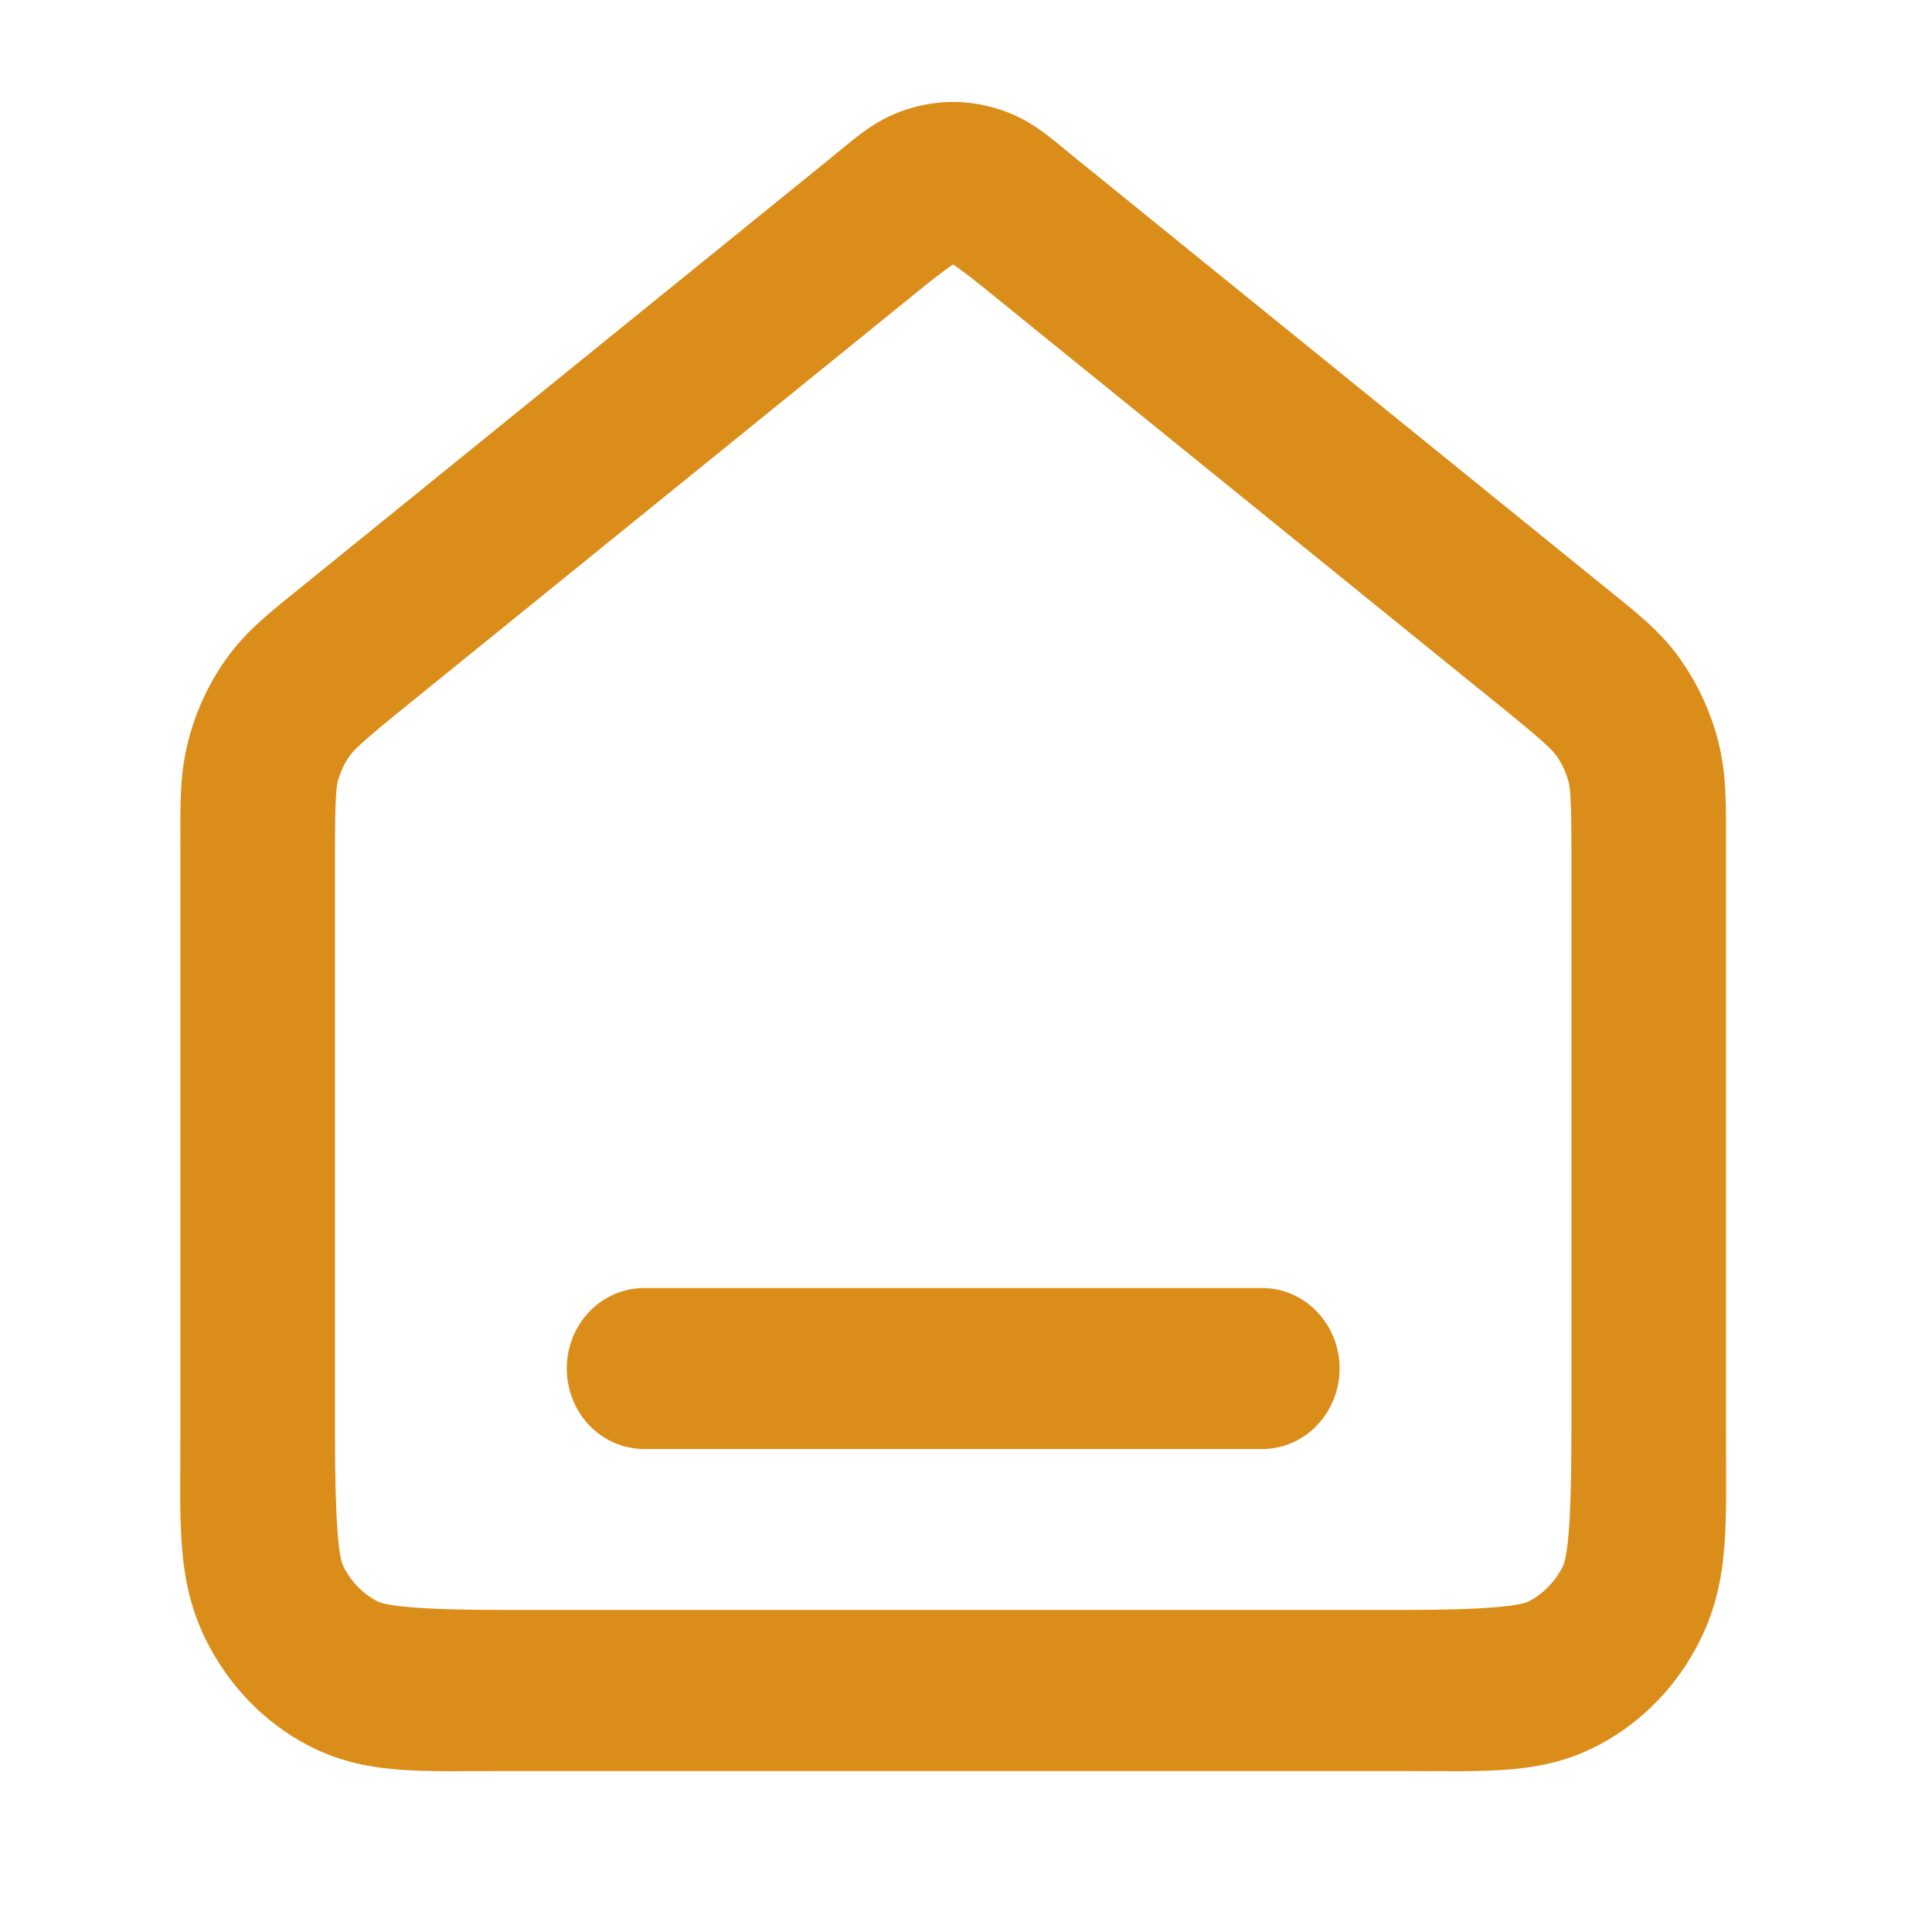
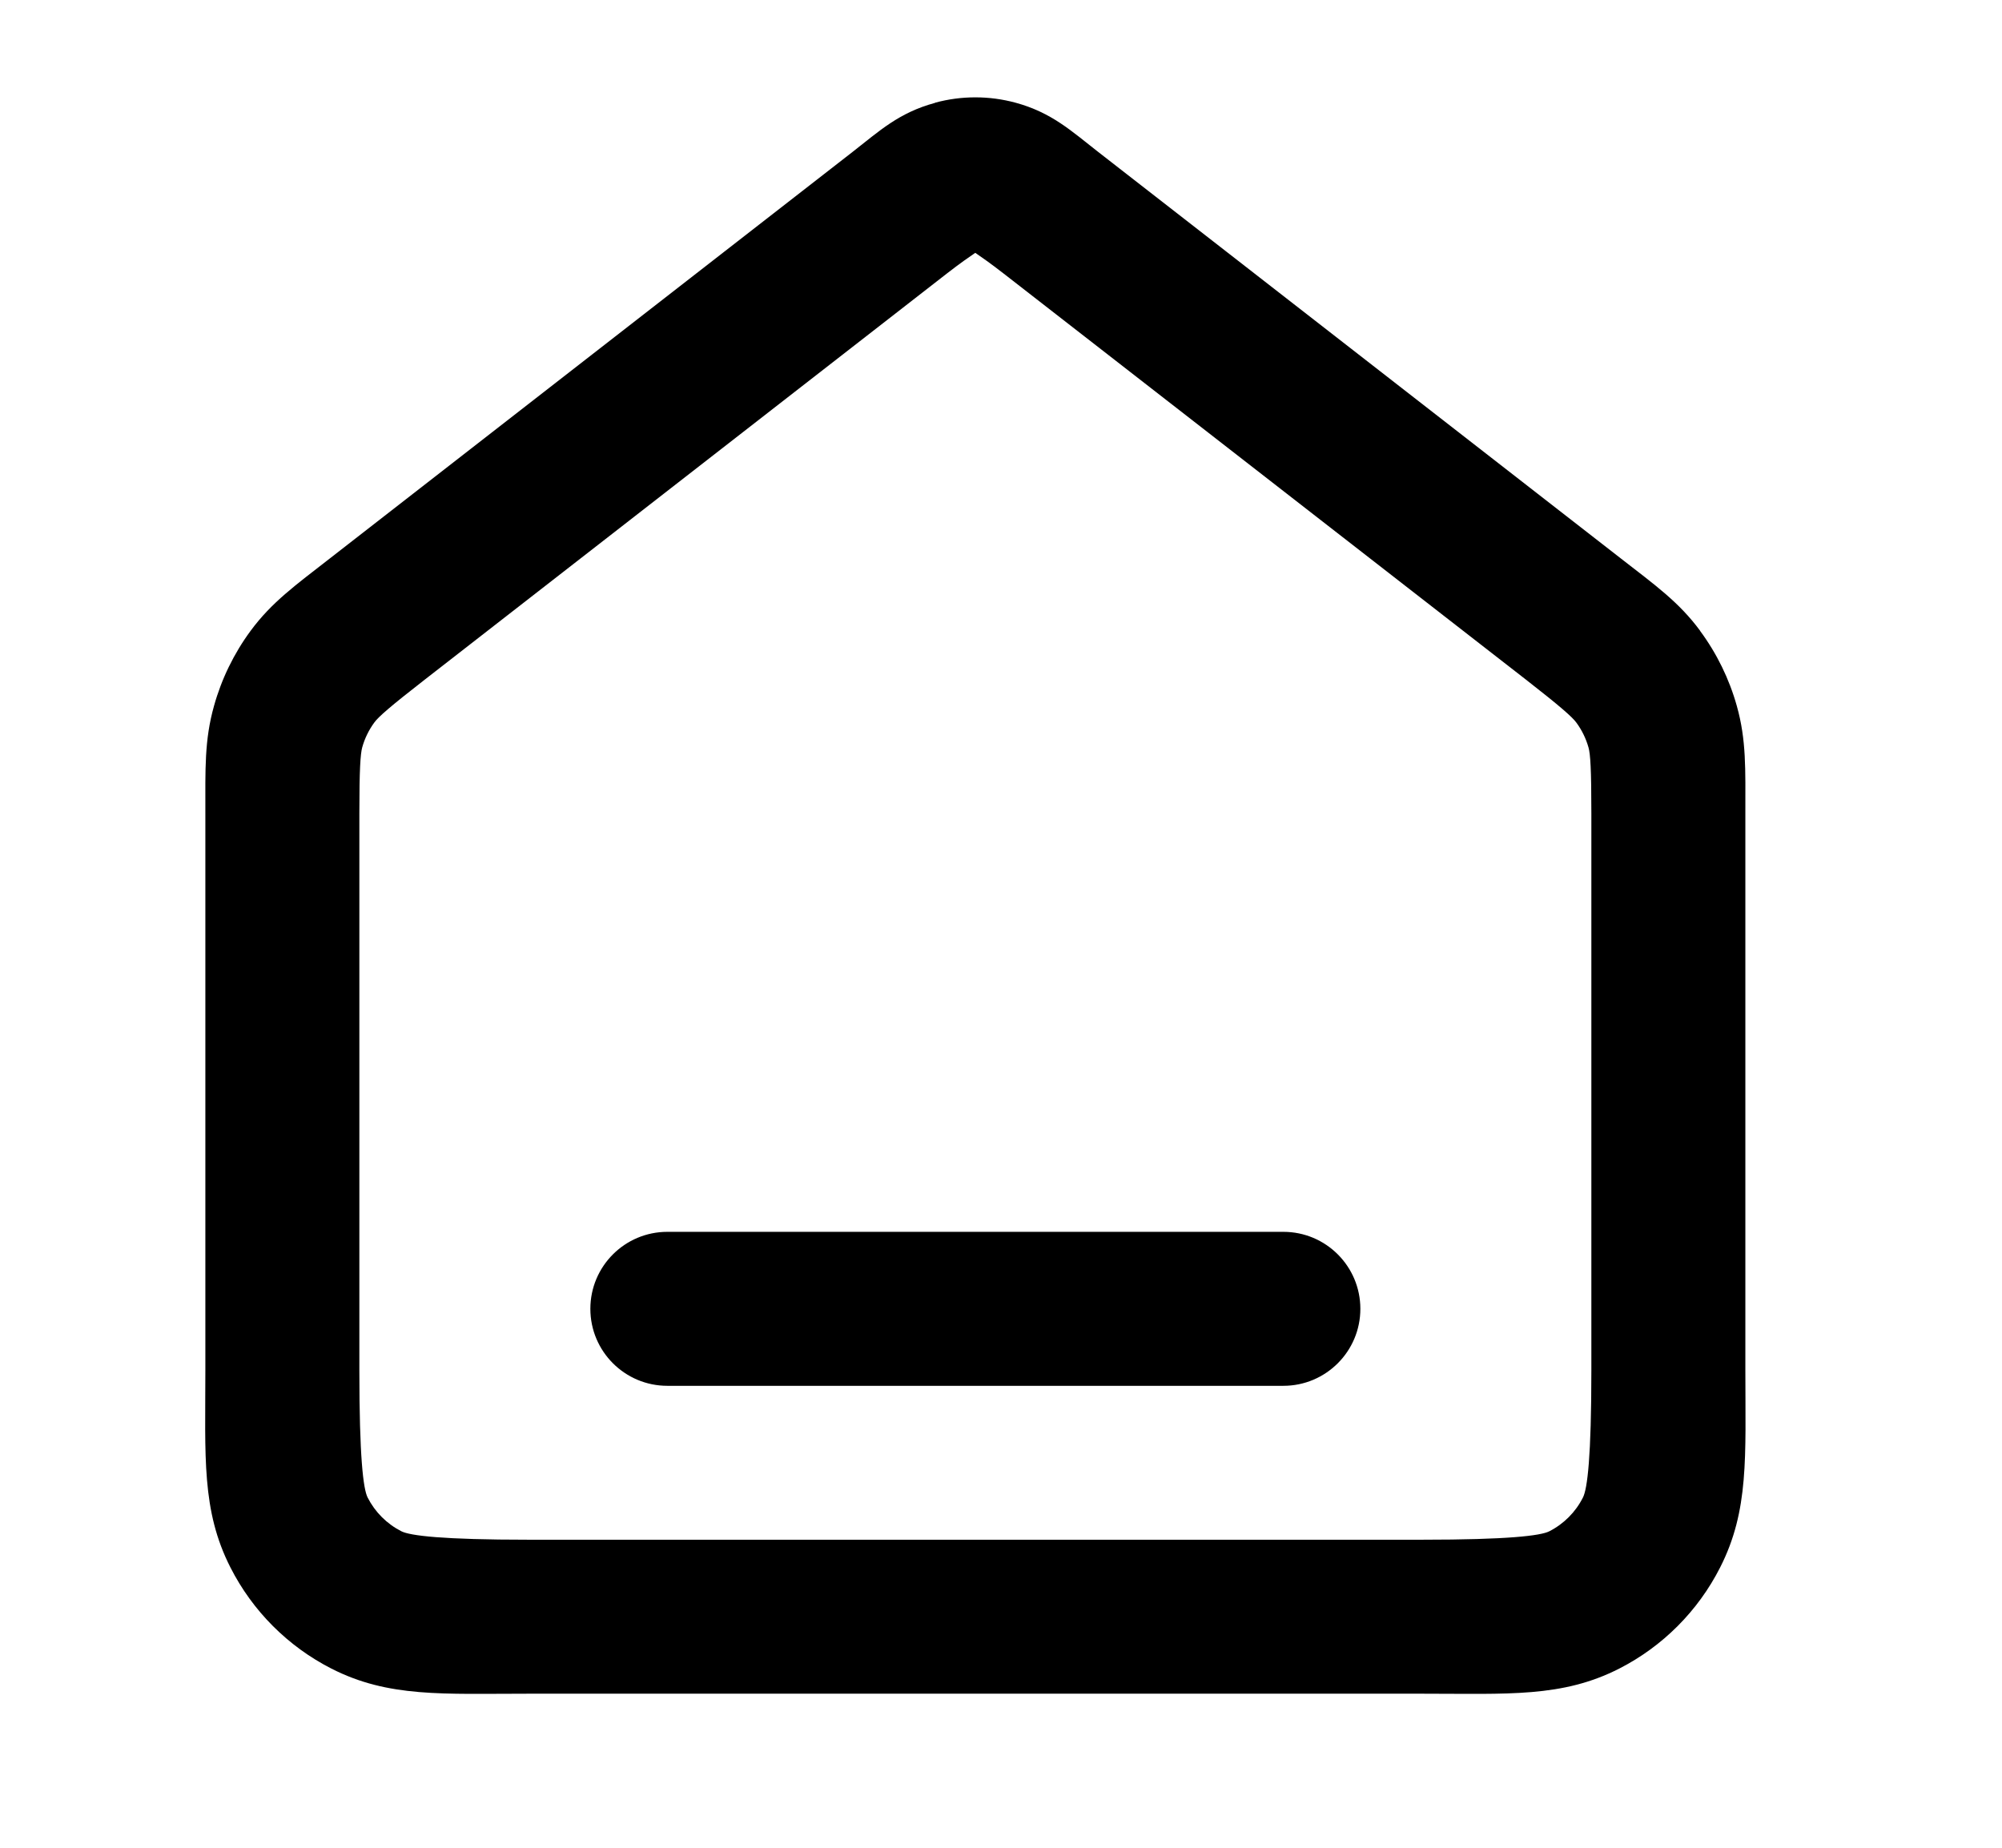
- <svg xmlns="http://www.w3.org/2000/svg" width="16" height="16" viewBox="0 0 16 16" fill="none">
-   <g id="rx_ic_house">
-     <path id="Vector" d="M7.559 0.891C7.258 0.975 7.096 1.134 6.871 1.316L2.531 4.833C2.241 5.068 2.046 5.214 1.87 5.462C1.731 5.658 1.628 5.879 1.565 6.113C1.485 6.41 1.494 6.66 1.494 7.043V11.867C1.494 12.614 1.46 13.079 1.702 13.574C1.887 13.95 2.18 14.258 2.541 14.449C3.016 14.701 3.464 14.667 4.181 14.667H11.605C12.322 14.667 12.77 14.701 13.245 14.449C13.606 14.258 13.9 13.95 14.084 13.574C14.326 13.079 14.294 12.614 14.294 11.867V7.043C14.294 6.66 14.302 6.41 14.223 6.113C14.159 5.879 14.056 5.659 13.918 5.464V5.462C13.741 5.214 13.545 5.068 13.255 4.833L8.915 1.316C8.69 1.134 8.528 0.975 8.227 0.891C8.008 0.829 7.778 0.829 7.559 0.891ZM7.894 2.178C7.842 2.164 7.904 2.186 8.129 2.368L12.47 5.885C12.76 6.12 12.854 6.209 12.887 6.255C12.934 6.32 12.969 6.395 12.99 6.473C13.005 6.528 13.014 6.66 13.014 7.043V11.867C13.014 12.614 12.981 12.893 12.944 12.969C12.882 13.094 12.784 13.197 12.664 13.26C12.591 13.299 12.322 13.333 11.605 13.333H4.181C3.464 13.333 3.195 13.299 3.122 13.26C3.002 13.197 2.904 13.094 2.842 12.969C2.805 12.893 2.774 12.614 2.774 11.867V7.043C2.774 6.66 2.783 6.528 2.797 6.473C2.818 6.395 2.852 6.32 2.899 6.255C2.932 6.209 3.027 6.12 3.317 5.885L7.657 2.368C7.882 2.186 7.946 2.164 7.894 2.178ZM5.334 10.667C5.164 10.667 5.001 10.737 4.881 10.862C4.761 10.987 4.694 11.156 4.694 11.333C4.694 11.51 4.761 11.68 4.881 11.805C5.001 11.93 5.164 12 5.334 12H10.454C10.623 12 10.786 11.93 10.906 11.805C11.026 11.68 11.094 11.51 11.094 11.333C11.094 11.156 11.026 10.987 10.906 10.862C10.786 10.737 10.623 10.667 10.454 10.667H5.334Z" fill="#DB8D1A" />
-   </g>
+ <svg xmlns="http://www.w3.org/2000/svg" width="26" height="24" fill="currentColor" viewBox="0 0 26 24">
+   <path d="M12.144 1.336c-.47.127-.723.365-1.074.639L4.288 7.25c-.453.353-.758.571-1.033.943a3.005 3.005 0 0 0-.476.977c-.125.445-.112.82-.112 1.395V17.8c0 1.12-.052 1.818.326 2.56a3.001 3.001 0 0 0 1.311 1.313c.742.378 1.442.326 2.563.326h11.6c1.12 0 1.82.052 2.562-.326a3.001 3.001 0 0 0 1.31-1.313c.378-.742.328-1.44.328-2.56v-7.236c0-.575.014-.95-.111-1.395a2.999 2.999 0 0 0-.477-.975v-.002c-.275-.372-.581-.59-1.035-.943l-6.781-5.275c-.351-.274-.605-.512-1.074-.64a1.998 1.998 0 0 0-1.045 0Zm.523 1.932c-.08-.022.016.012.367.285l6.784 5.275c.453.353.6.485.652.555.073.098.127.209.16.326.024.084.037.281.037.856V17.8c0 1.12-.051 1.539-.11 1.652a.995.995 0 0 1-.437.438c-.113.057-.534.109-1.654.109h-11.6c-1.12 0-1.54-.052-1.654-.11a1.001 1.001 0 0 1-.437-.437c-.058-.113-.108-.532-.108-1.652v-7.236c0-.575.014-.772.037-.856a.999.999 0 0 1 .159-.326c.051-.07.2-.202.654-.555l6.781-5.275c.351-.273.45-.307.37-.285ZM8.667 16a1 1 0 0 0 0 2h8a1 1 0 0 0 0-2h-8Z" />
</svg>
